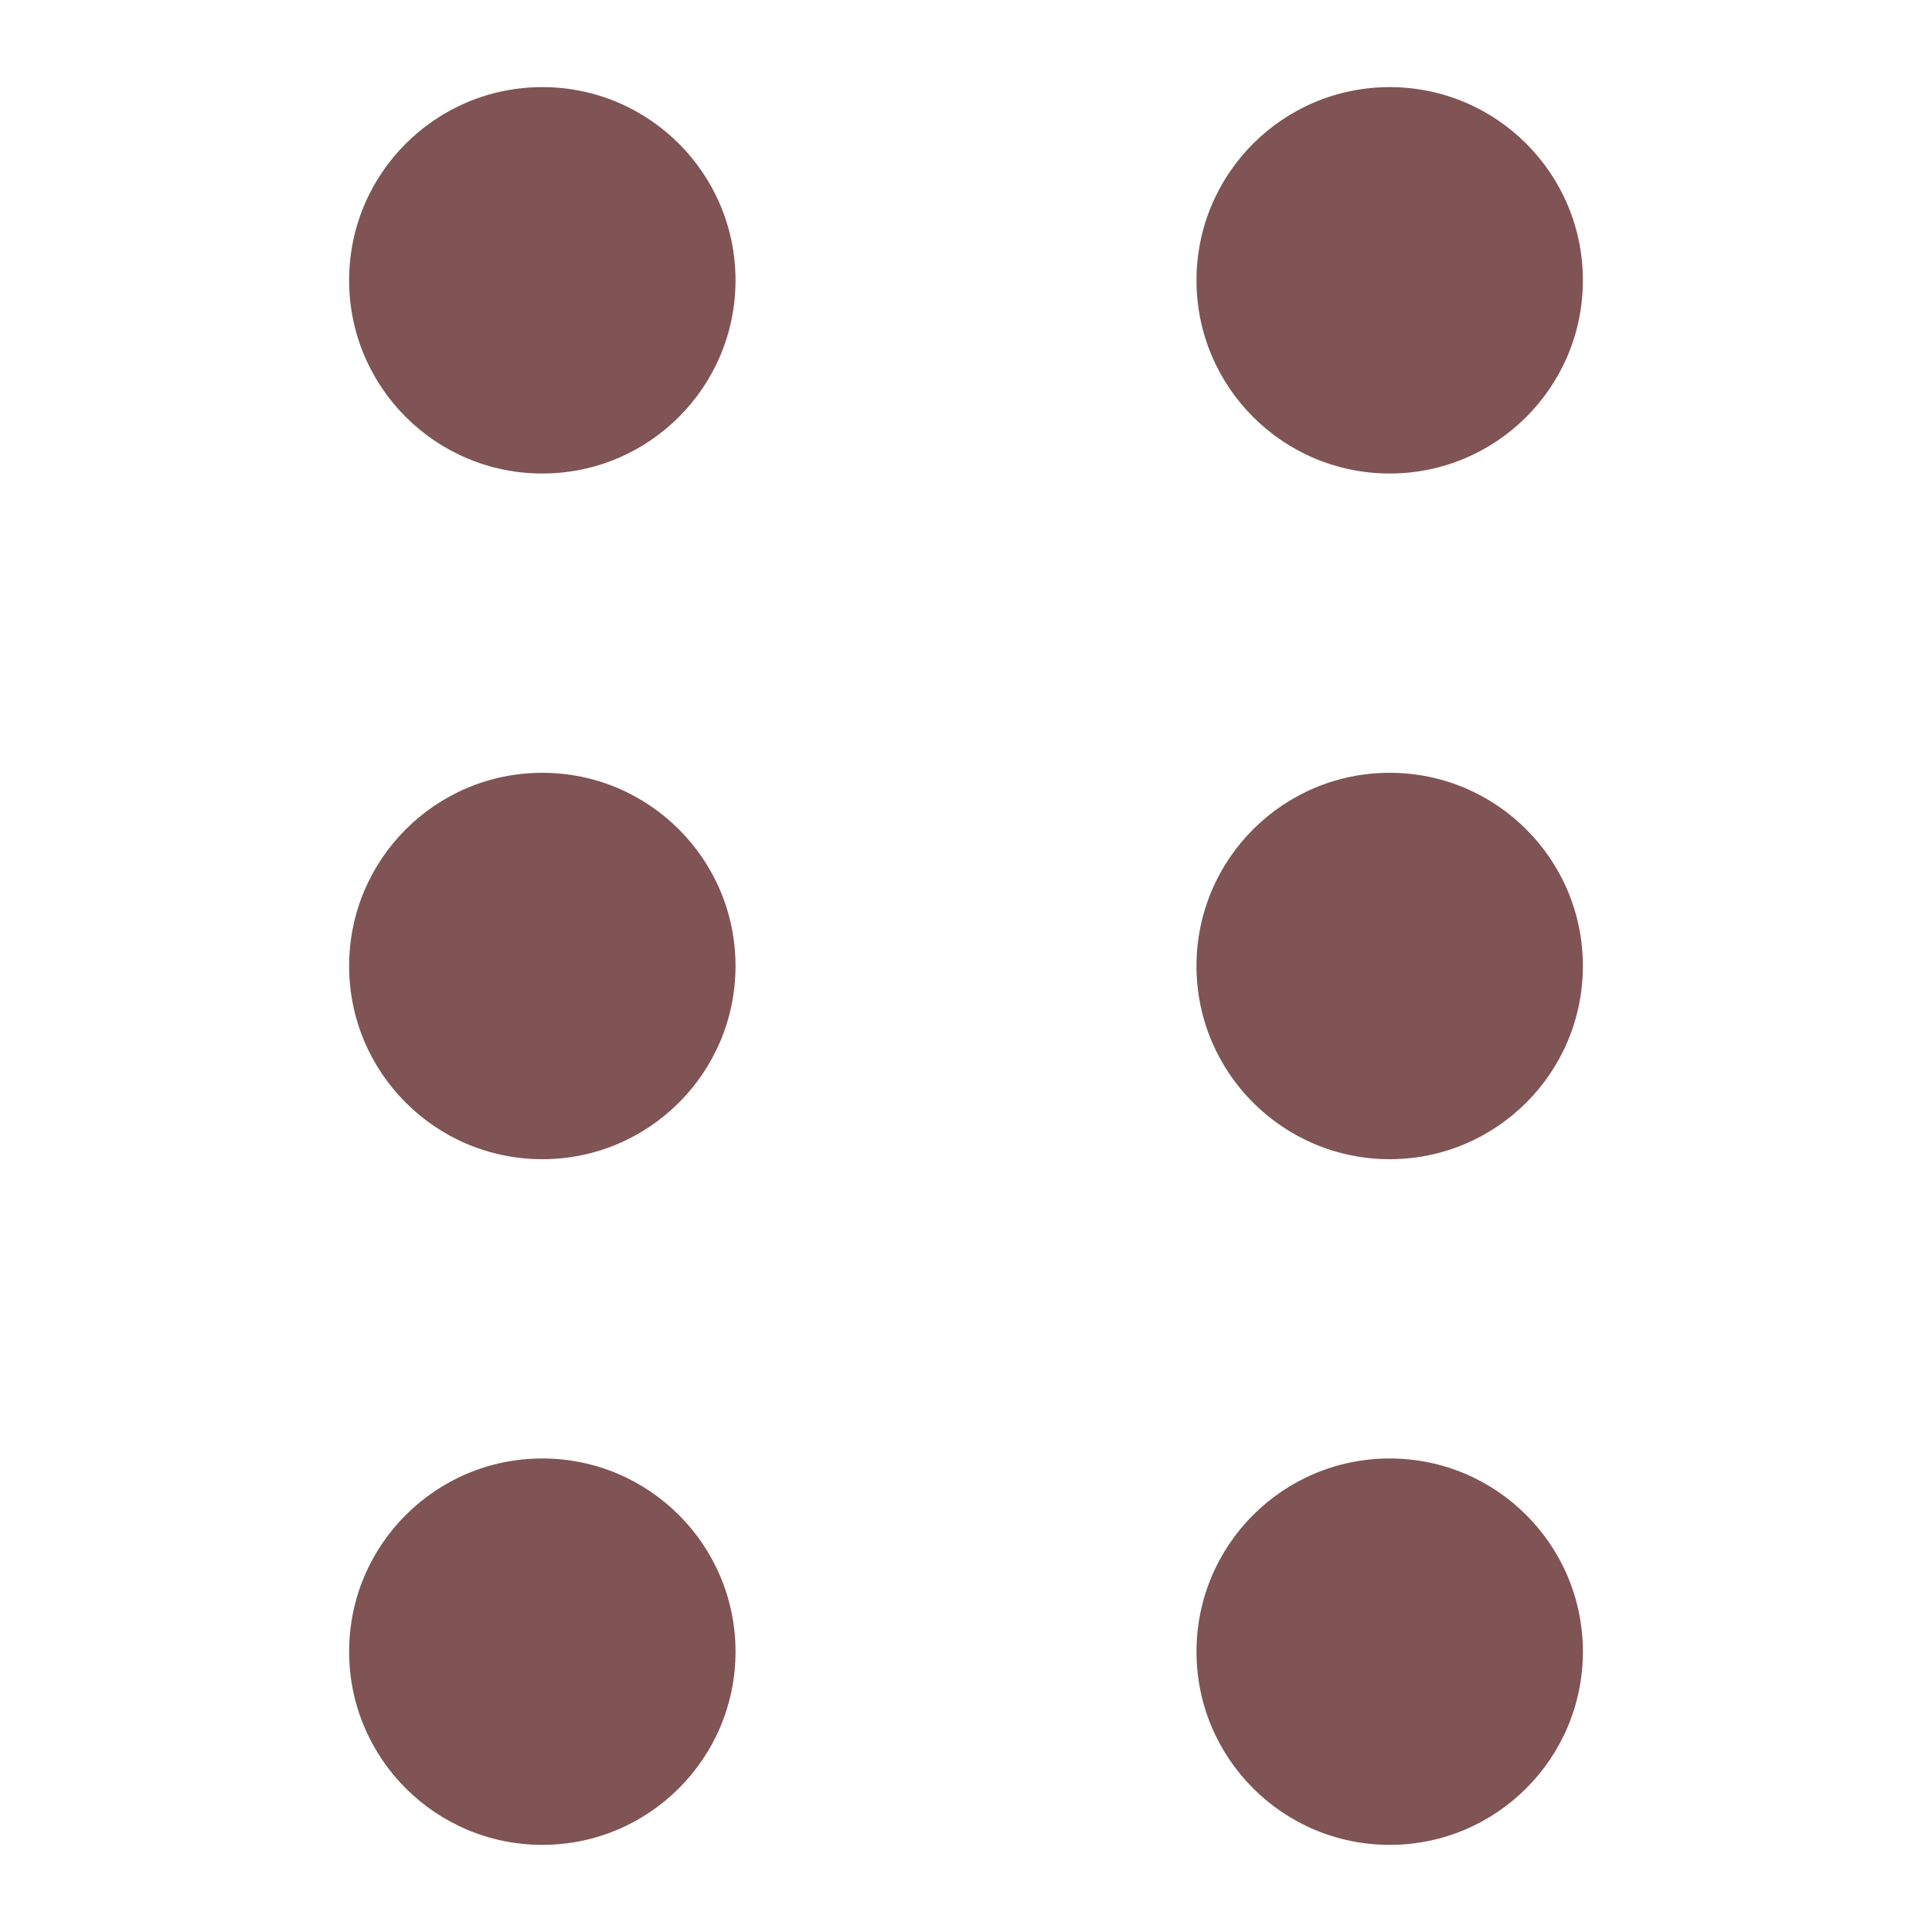
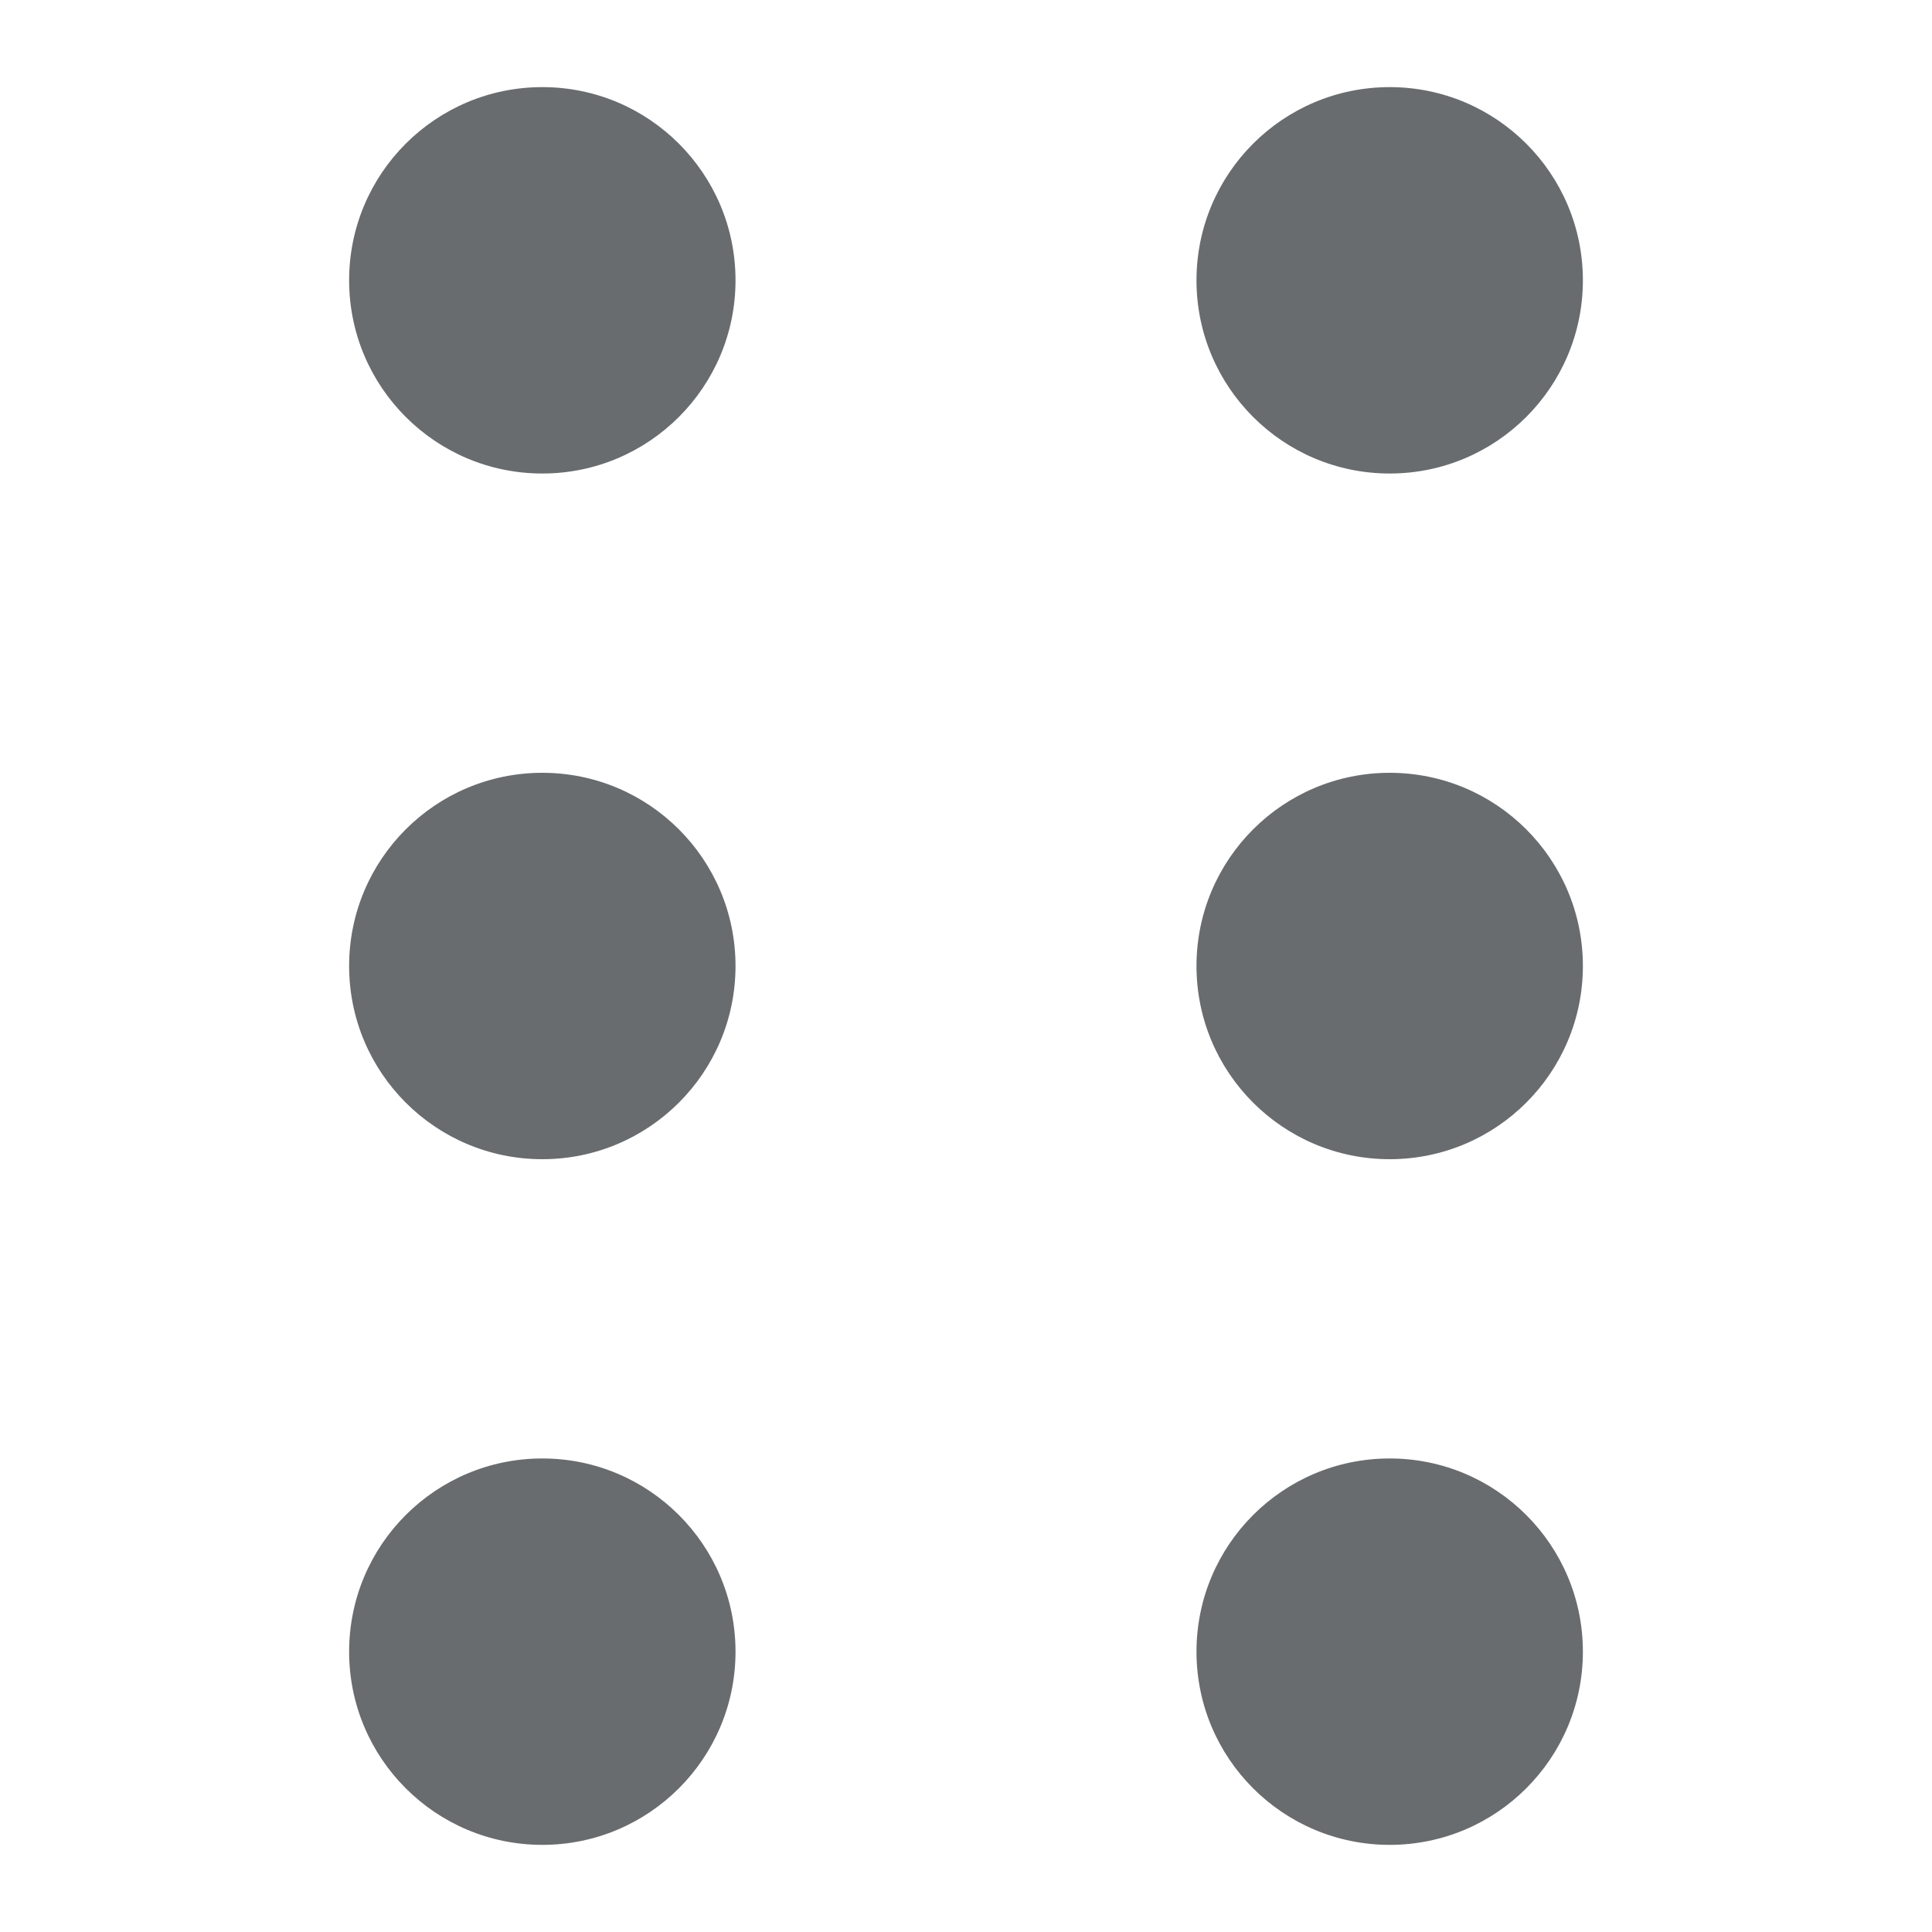
<svg xmlns="http://www.w3.org/2000/svg" id="svg5" width="200mm" height="200mm" version="1.1" viewBox="0 0 200 200">
-   <g id="layer1" fill="#805454" stroke-opacity="0">
-     <circle id="path320" cx="56.141" cy="29.018" r="20" />
-     <circle id="path320-5" cx="56.141" cy="100" r="20" />
-     <circle id="path320-5-6" cx="143.86" cy="100" r="20" />
-     <circle id="path320-5-2" cx="56.141" cy="170.98" r="20" />
-     <circle id="path320-5-6-9" cx="143.86" cy="170.98" r="20" />
-     <circle id="path320-3" cx="143.86" cy="29.018" r="20" />
+   <defs id="defs125" />
+   <g id="layer1" fill="#805454" stroke-opacity="0" style="fill:#696c6e;fill-opacity:1">
+     <circle id="path320" cx="56.141" cy="29.018" r="20" style="fill:#696c6e;fill-opacity:1" />
+     <circle id="path320-5" cx="56.141" cy="100" r="20" style="fill:#696c6e;fill-opacity:1" />
+     <circle id="path320-5-6" cx="143.86" cy="100" r="20" style="fill:#696c6e;fill-opacity:1" />
+     <circle id="path320-5-2" cx="56.141" cy="170.98" r="20" style="fill:#696c6e;fill-opacity:1" />
+     <circle id="path320-5-6-9" cx="143.86" cy="170.98" r="20" style="fill:#696c6e;fill-opacity:1" />
+     <circle id="path320-3" cx="143.86" cy="29.018" r="20" style="fill:#696c6e;fill-opacity:1" />
  </g>
</svg>
